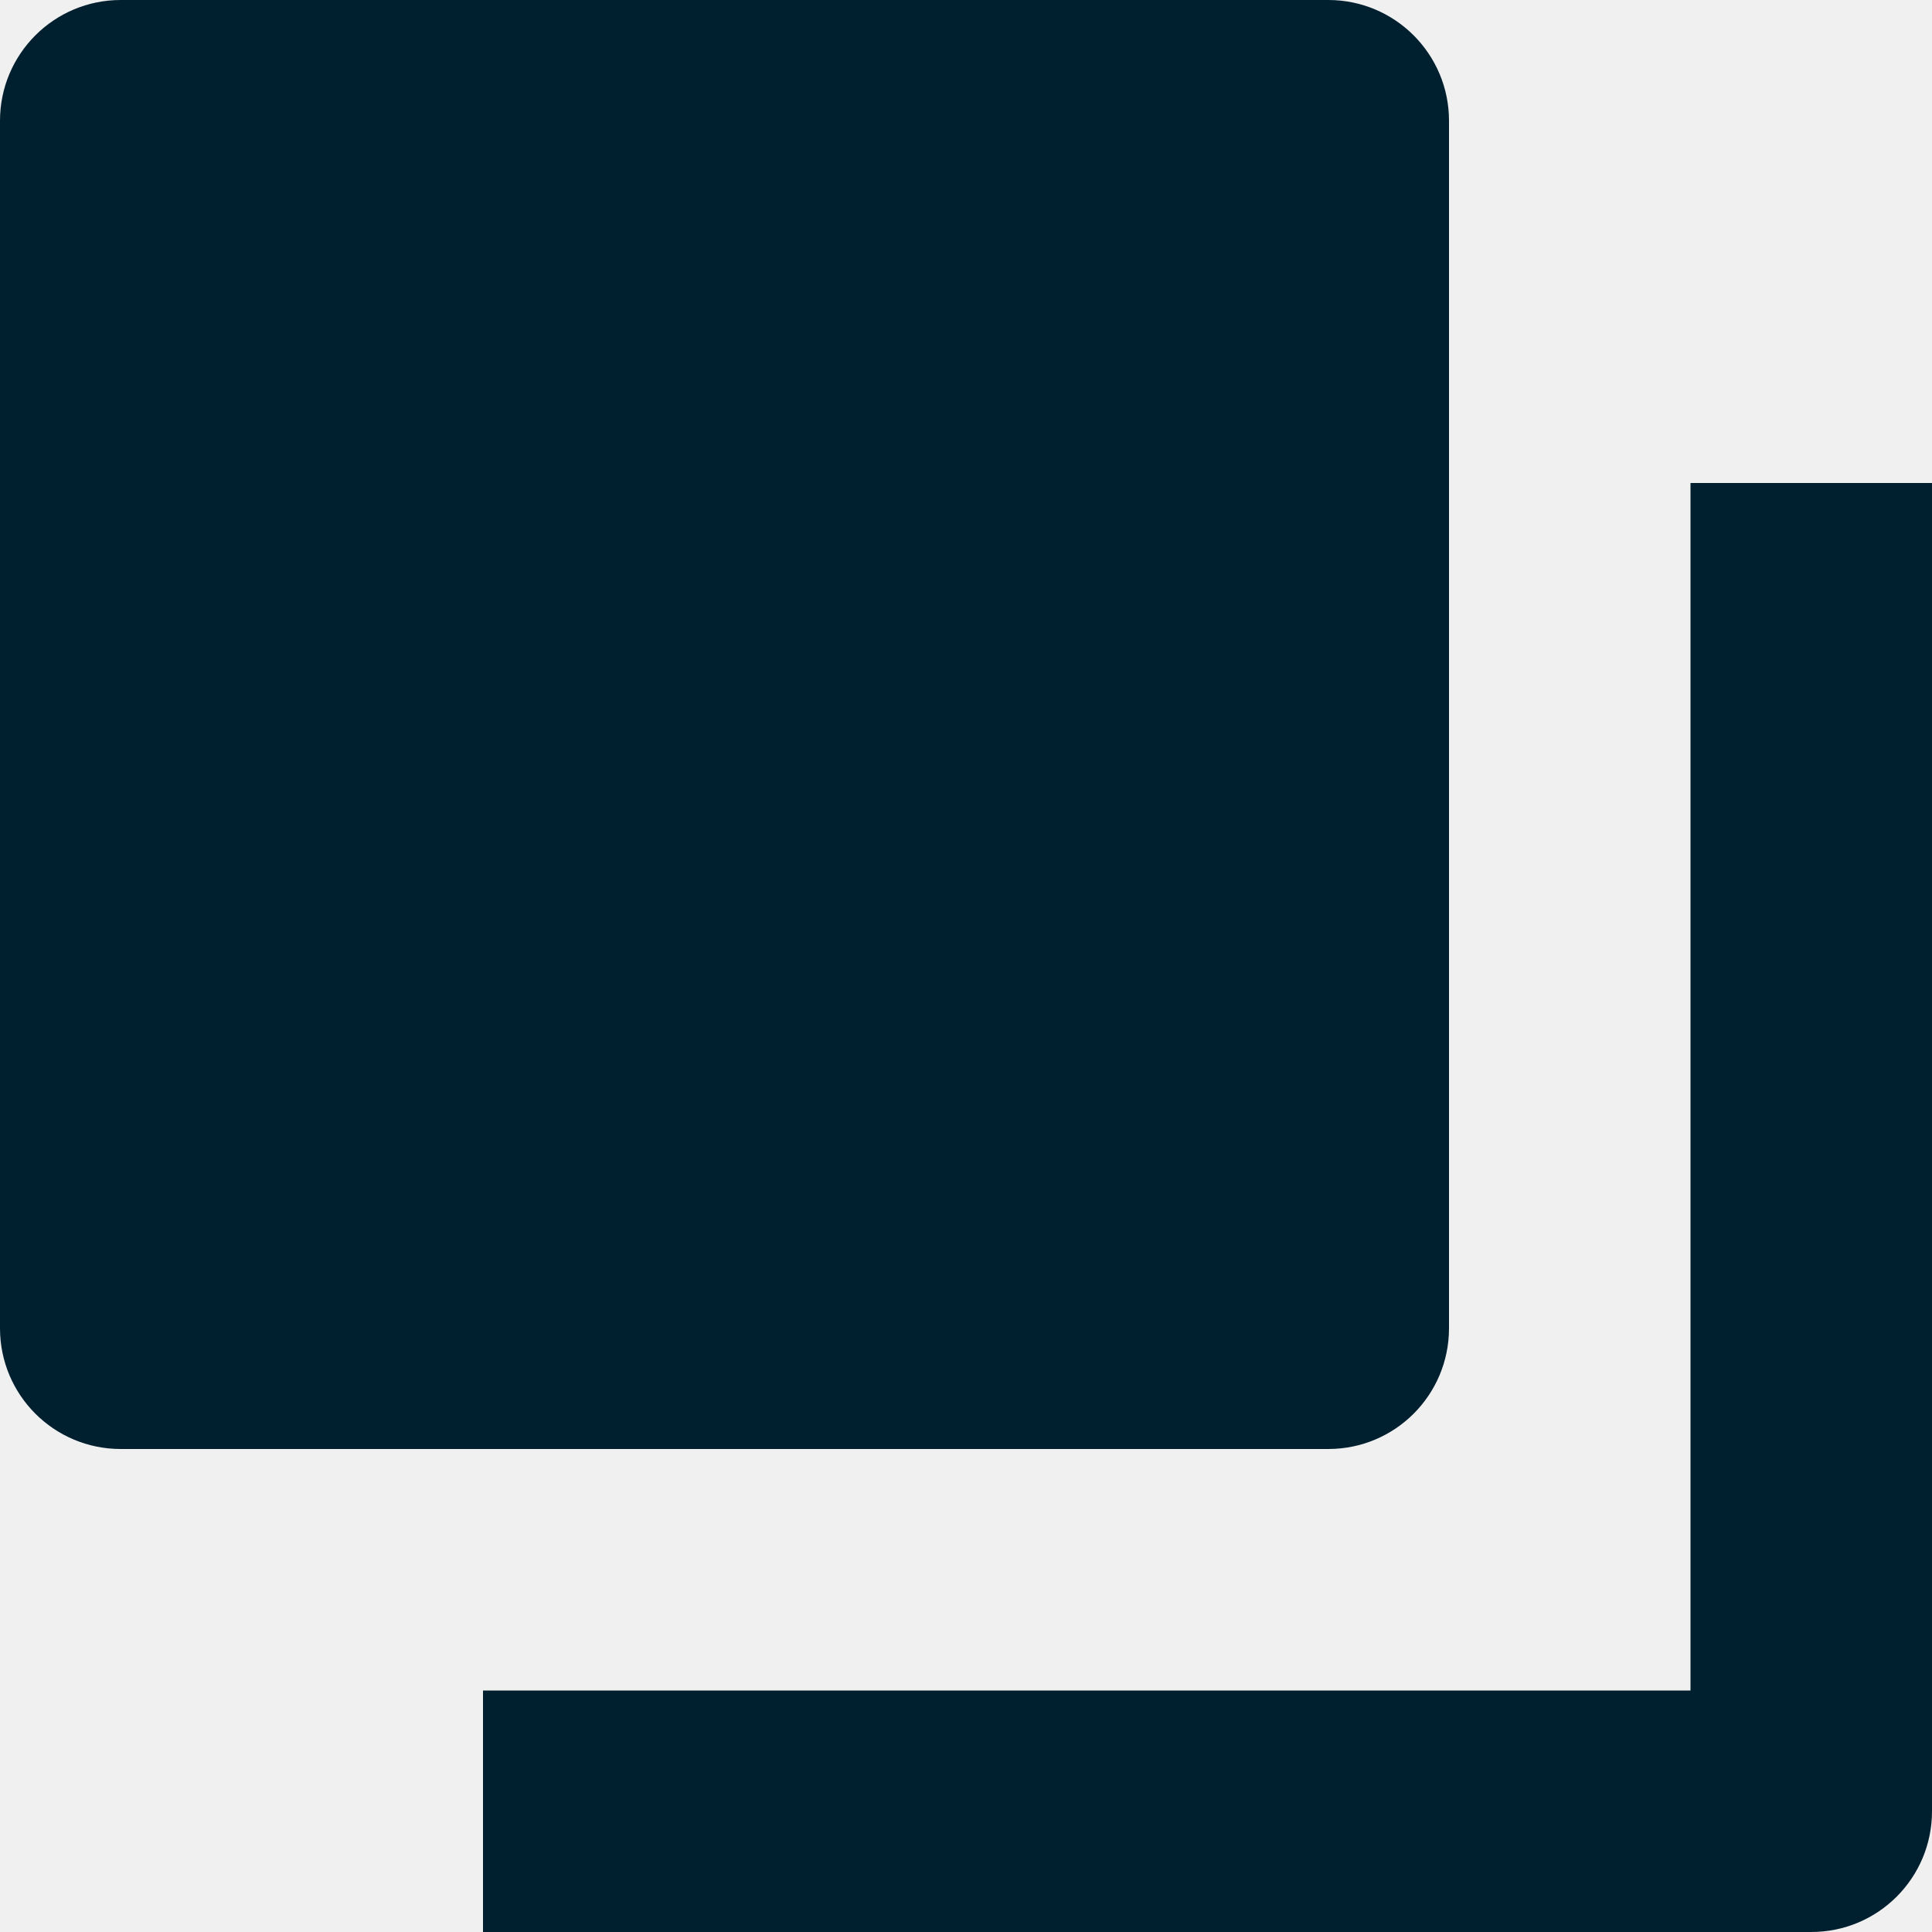
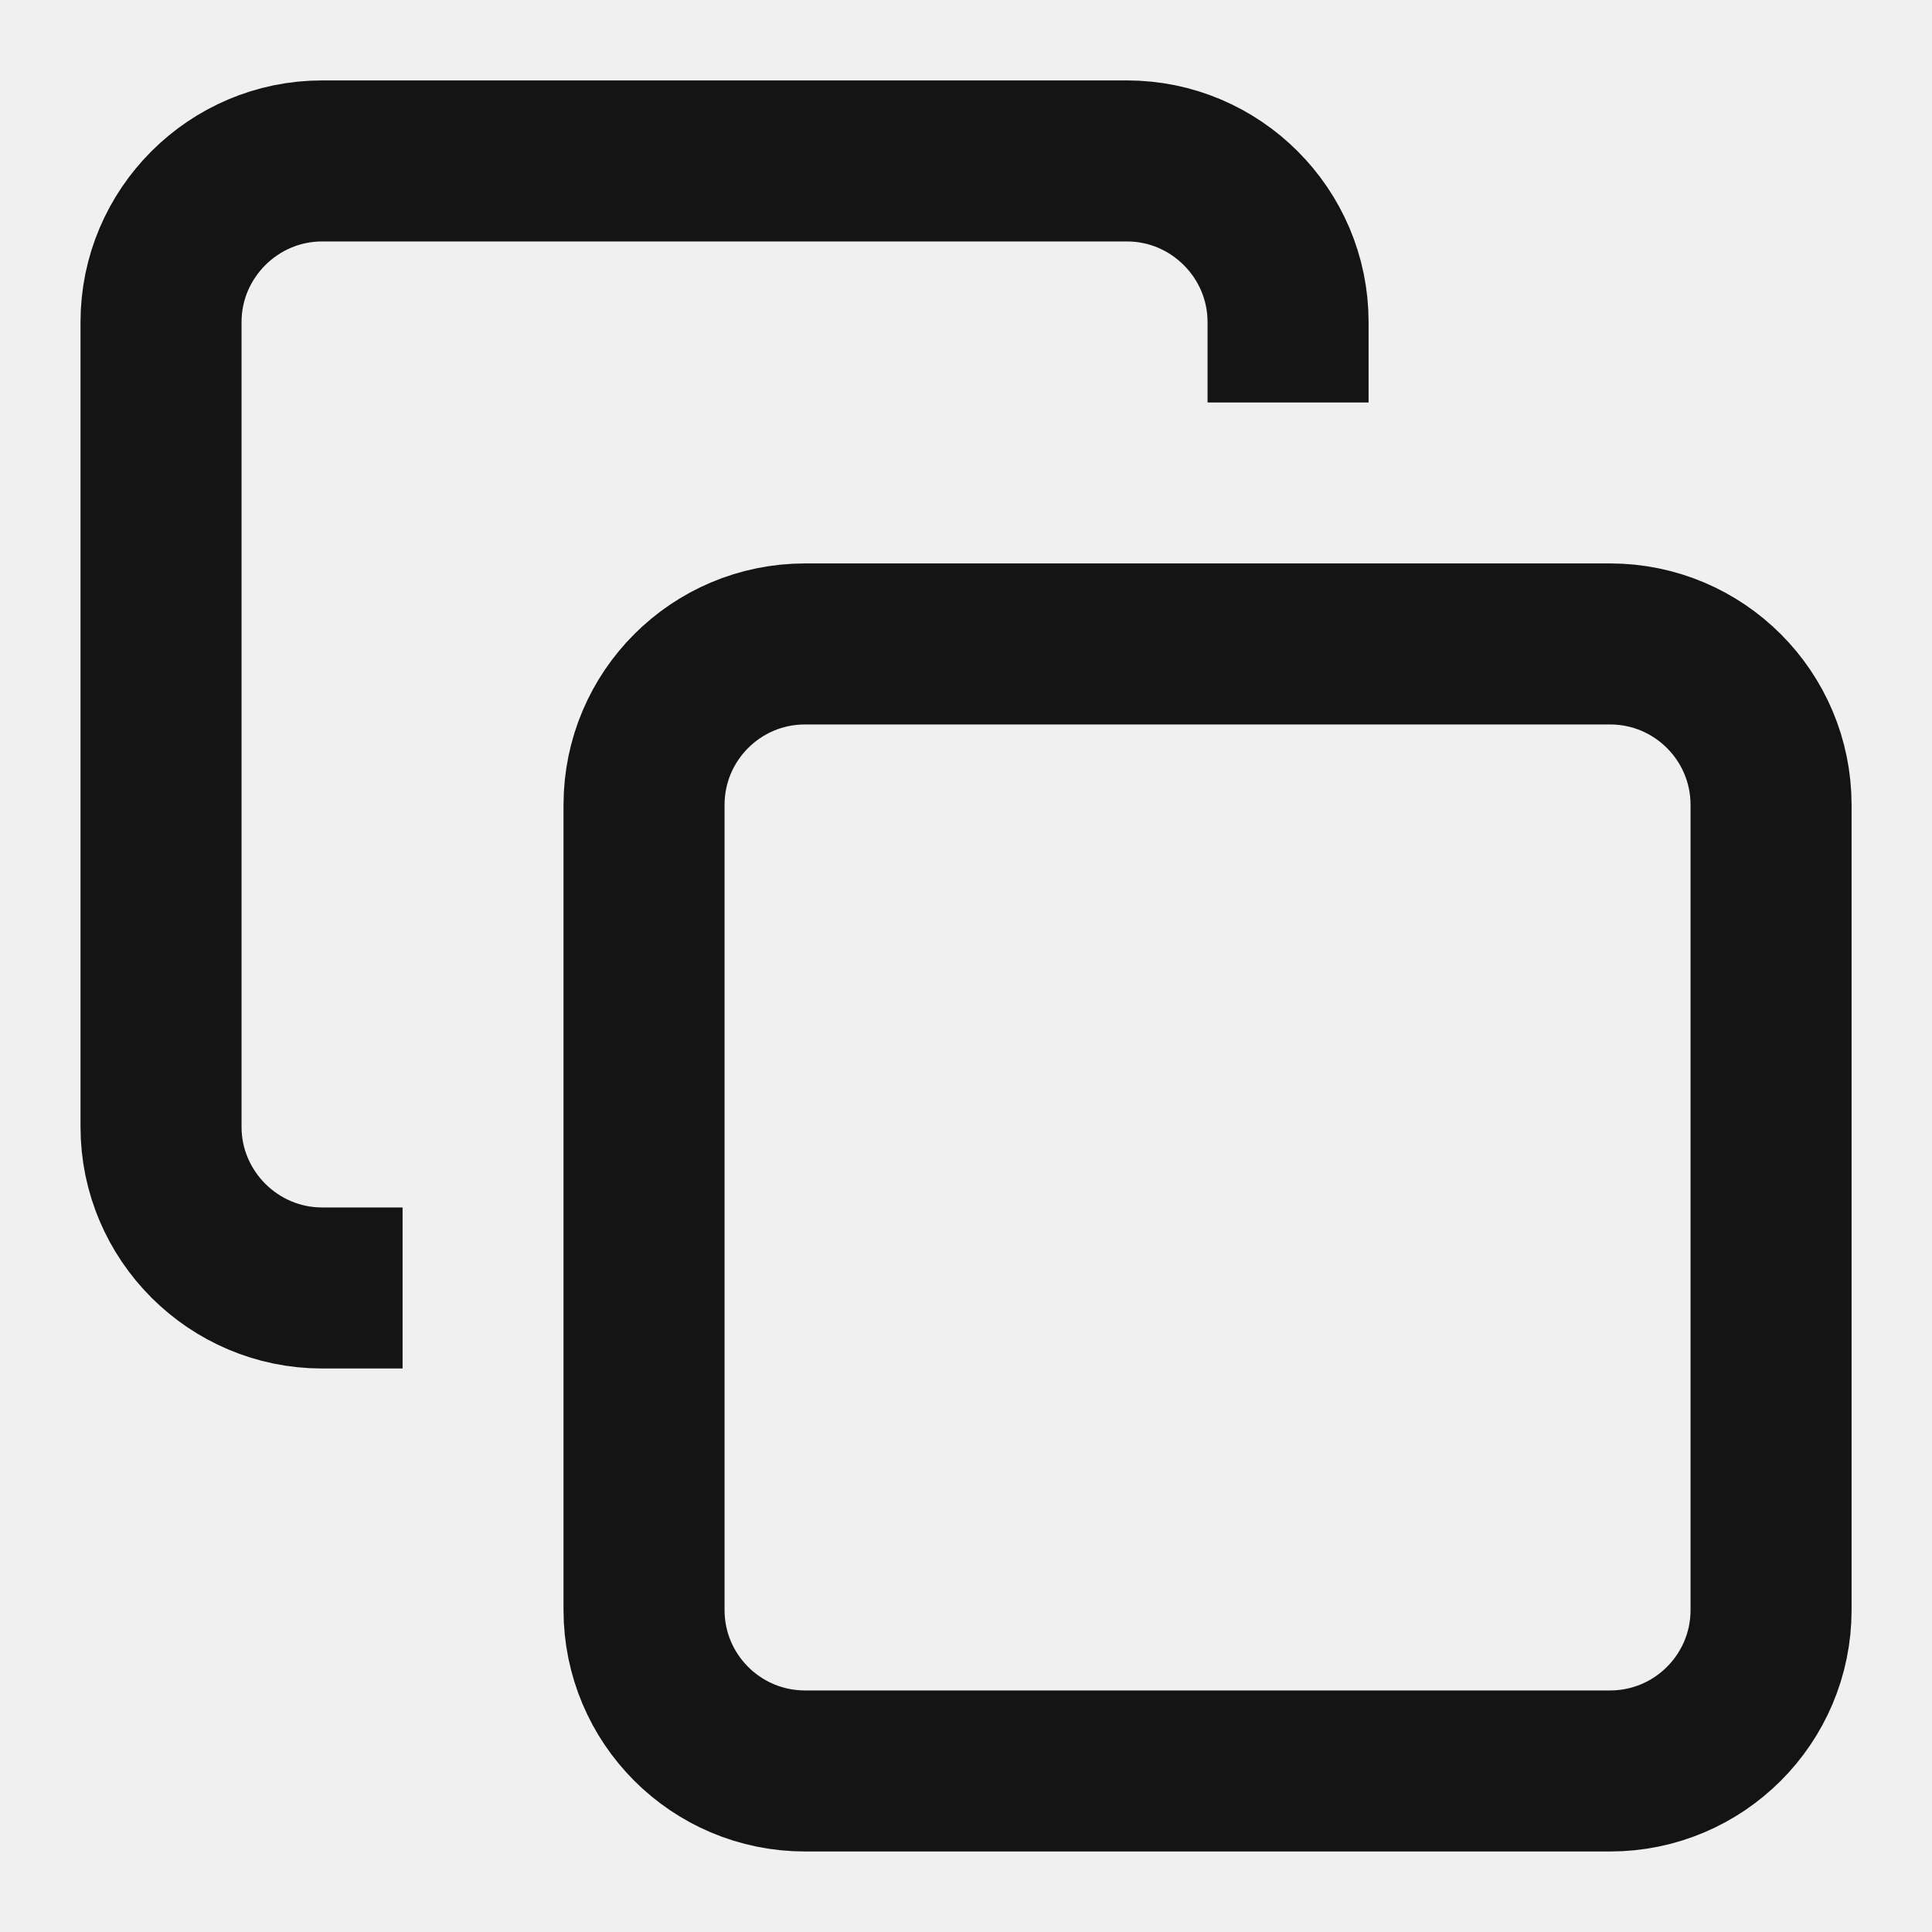
- <svg xmlns="http://www.w3.org/2000/svg" width="16" height="16" viewBox="0 0 16 16" fill="none">
-   <path d="M11 12H1C0.447 12 0 11.553 0 11V1C0 0.448 0.447 0 1 0H11C11.553 0 12 0.448 12 1V11C12 11.553 11.553 12 11 12Z" fill="#002030" />
-   <path d="M15 16H4V14H14V4H16V15C16 15.553 15.553 16 15 16Z" fill="#002030" />
+ <svg xmlns="http://www.w3.org/2000/svg" width="20" height="20" viewBox="0 0 20 20" fill="none">
+   <g clip-path="url(#clip0_10_17268)">
+     <path d="M16.667 6.666H8.334C7.413 6.666 6.667 7.412 6.667 8.333V16.666C6.667 17.587 7.413 18.333 8.334 18.333H16.667C17.587 18.333 18.334 17.587 18.334 16.666V8.333C18.334 7.412 17.587 6.666 16.667 6.666Z" stroke="#141414" stroke-width="1.667" stroke-linecap="round" stroke-linejoin="round" />
+     <path d="M3.334 13.333C2.417 13.333 1.667 12.583 1.667 11.666V3.333C1.667 2.416 2.417 1.666 3.334 1.666H11.667C12.584 1.666 13.334 2.416 13.334 3.333" stroke="#141414" stroke-width="1.667" stroke-linecap="square" stroke-linejoin="round" />
+   </g>
+   <defs>
+     <clipPath id="clip0_10_17268">
+       <rect width="20" height="20" fill="white" />
+     </clipPath>
+   </defs>
</svg>
